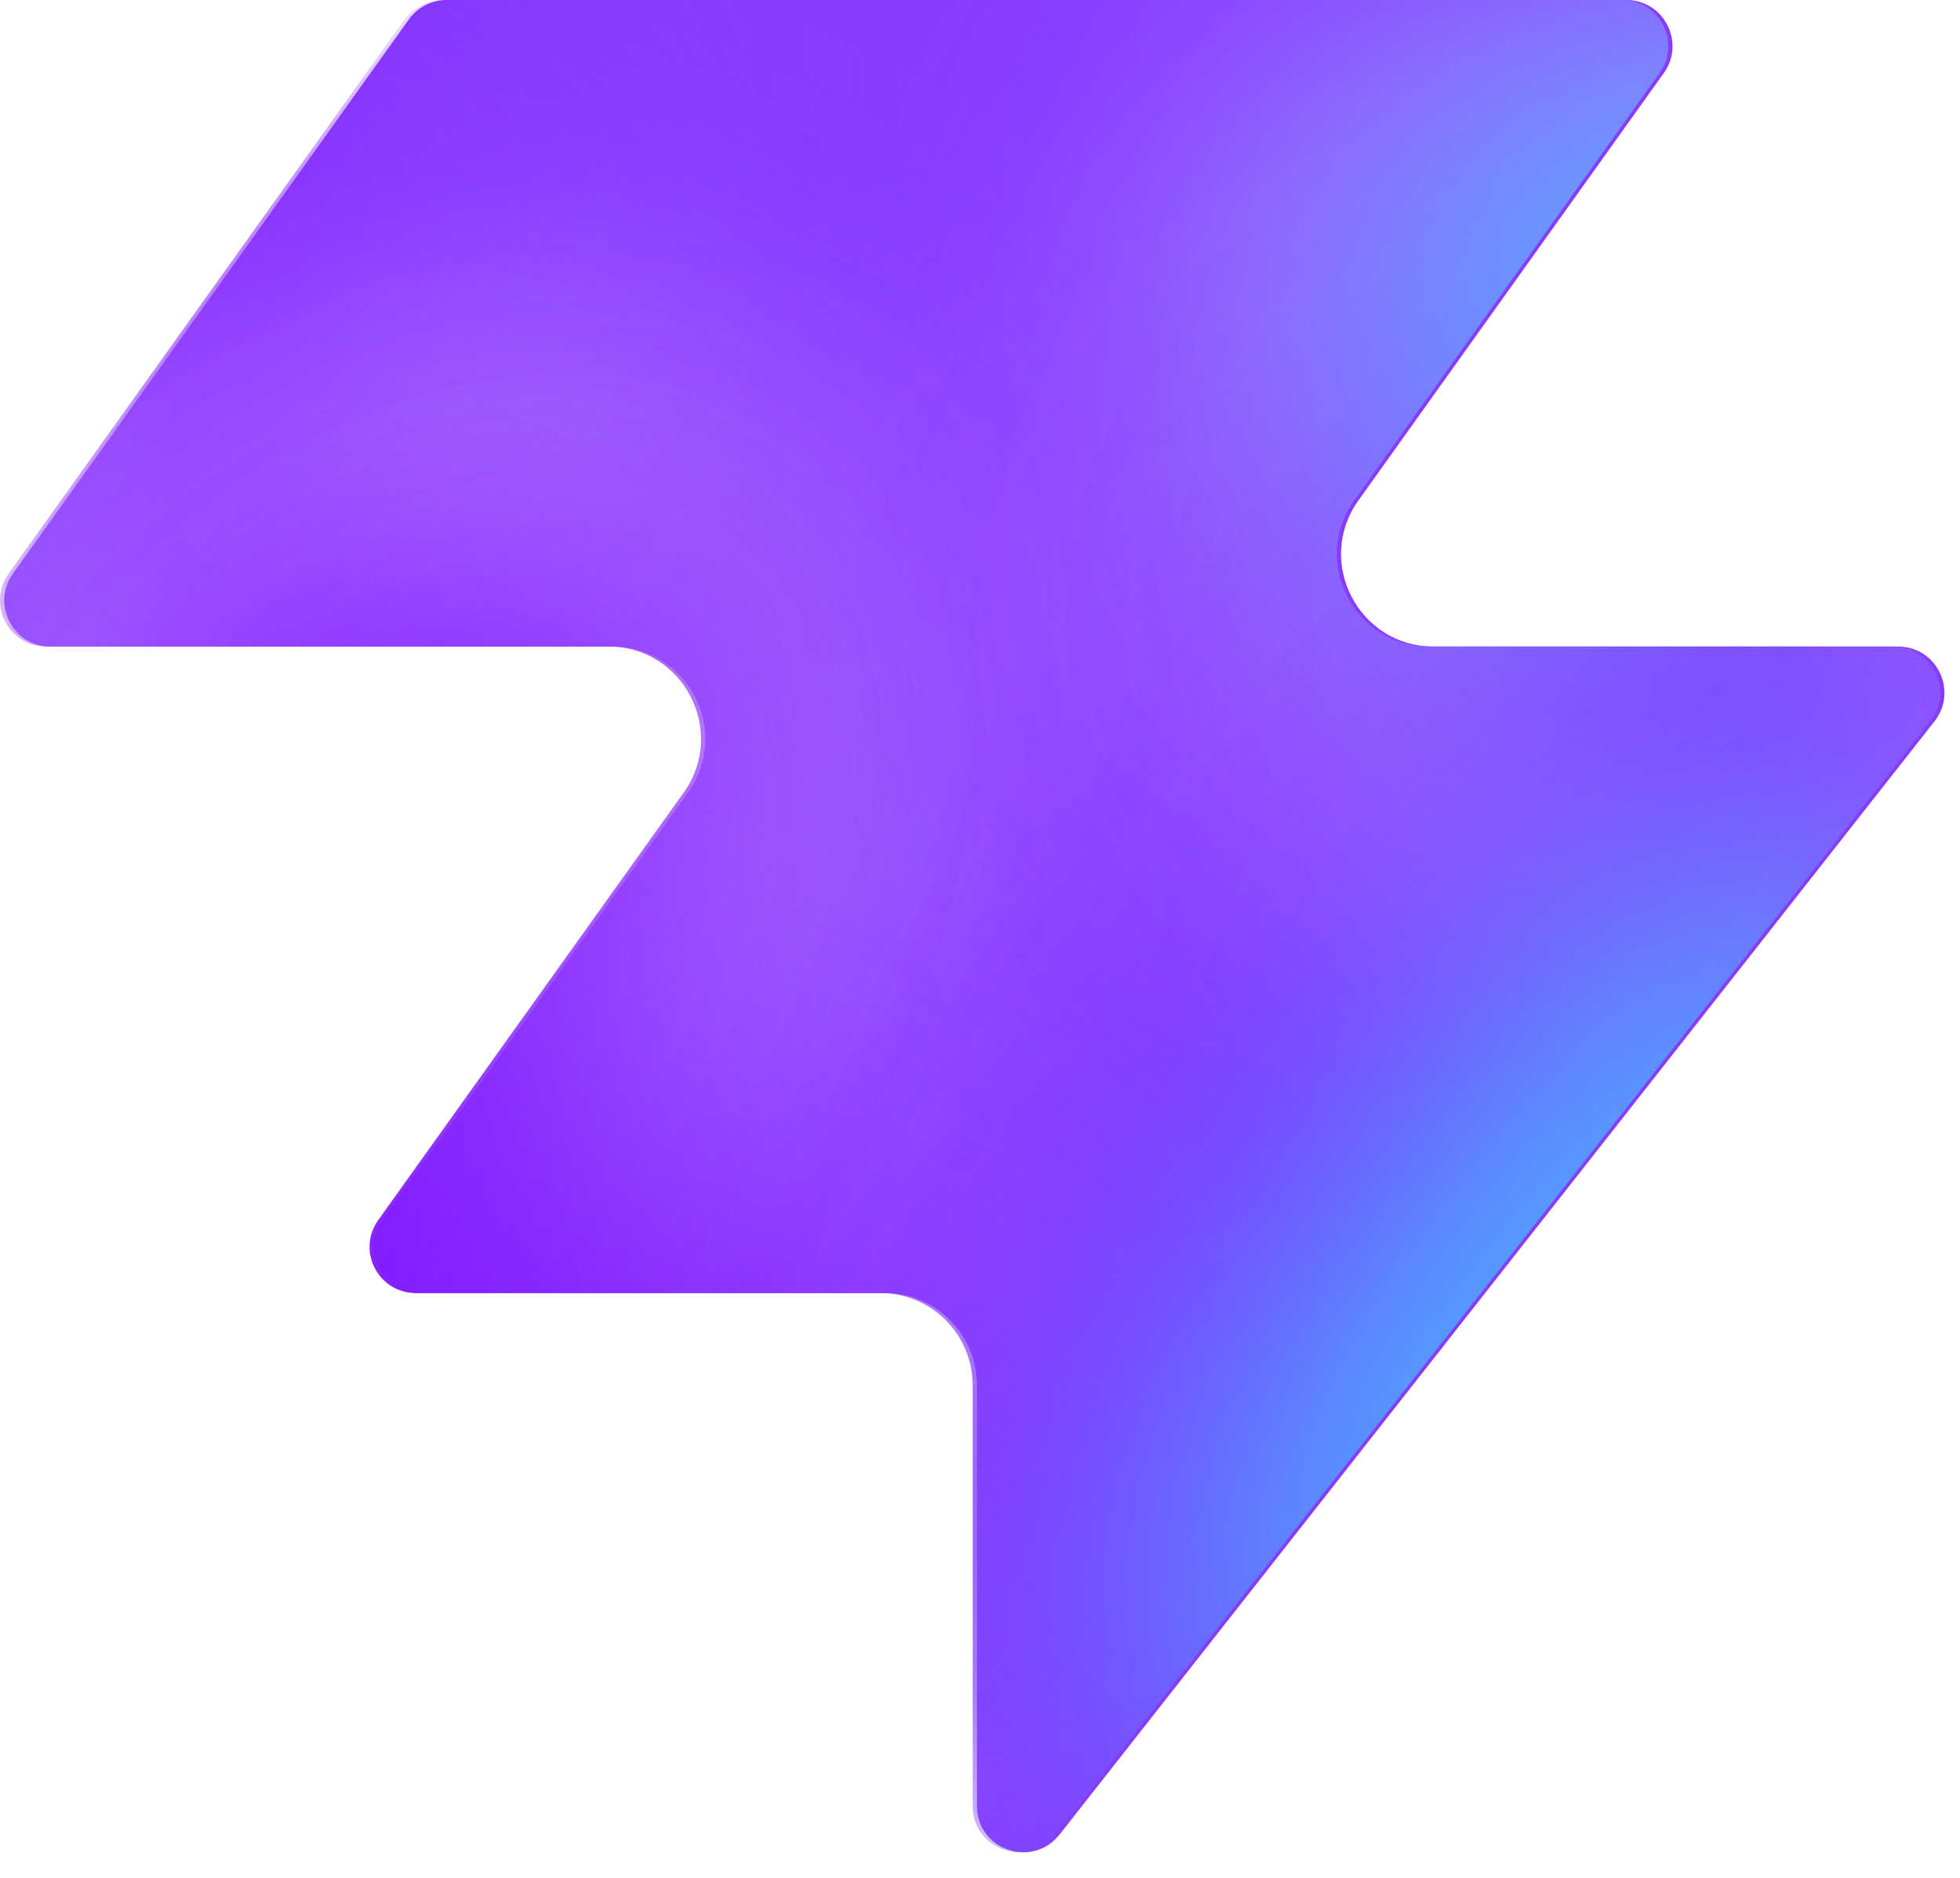
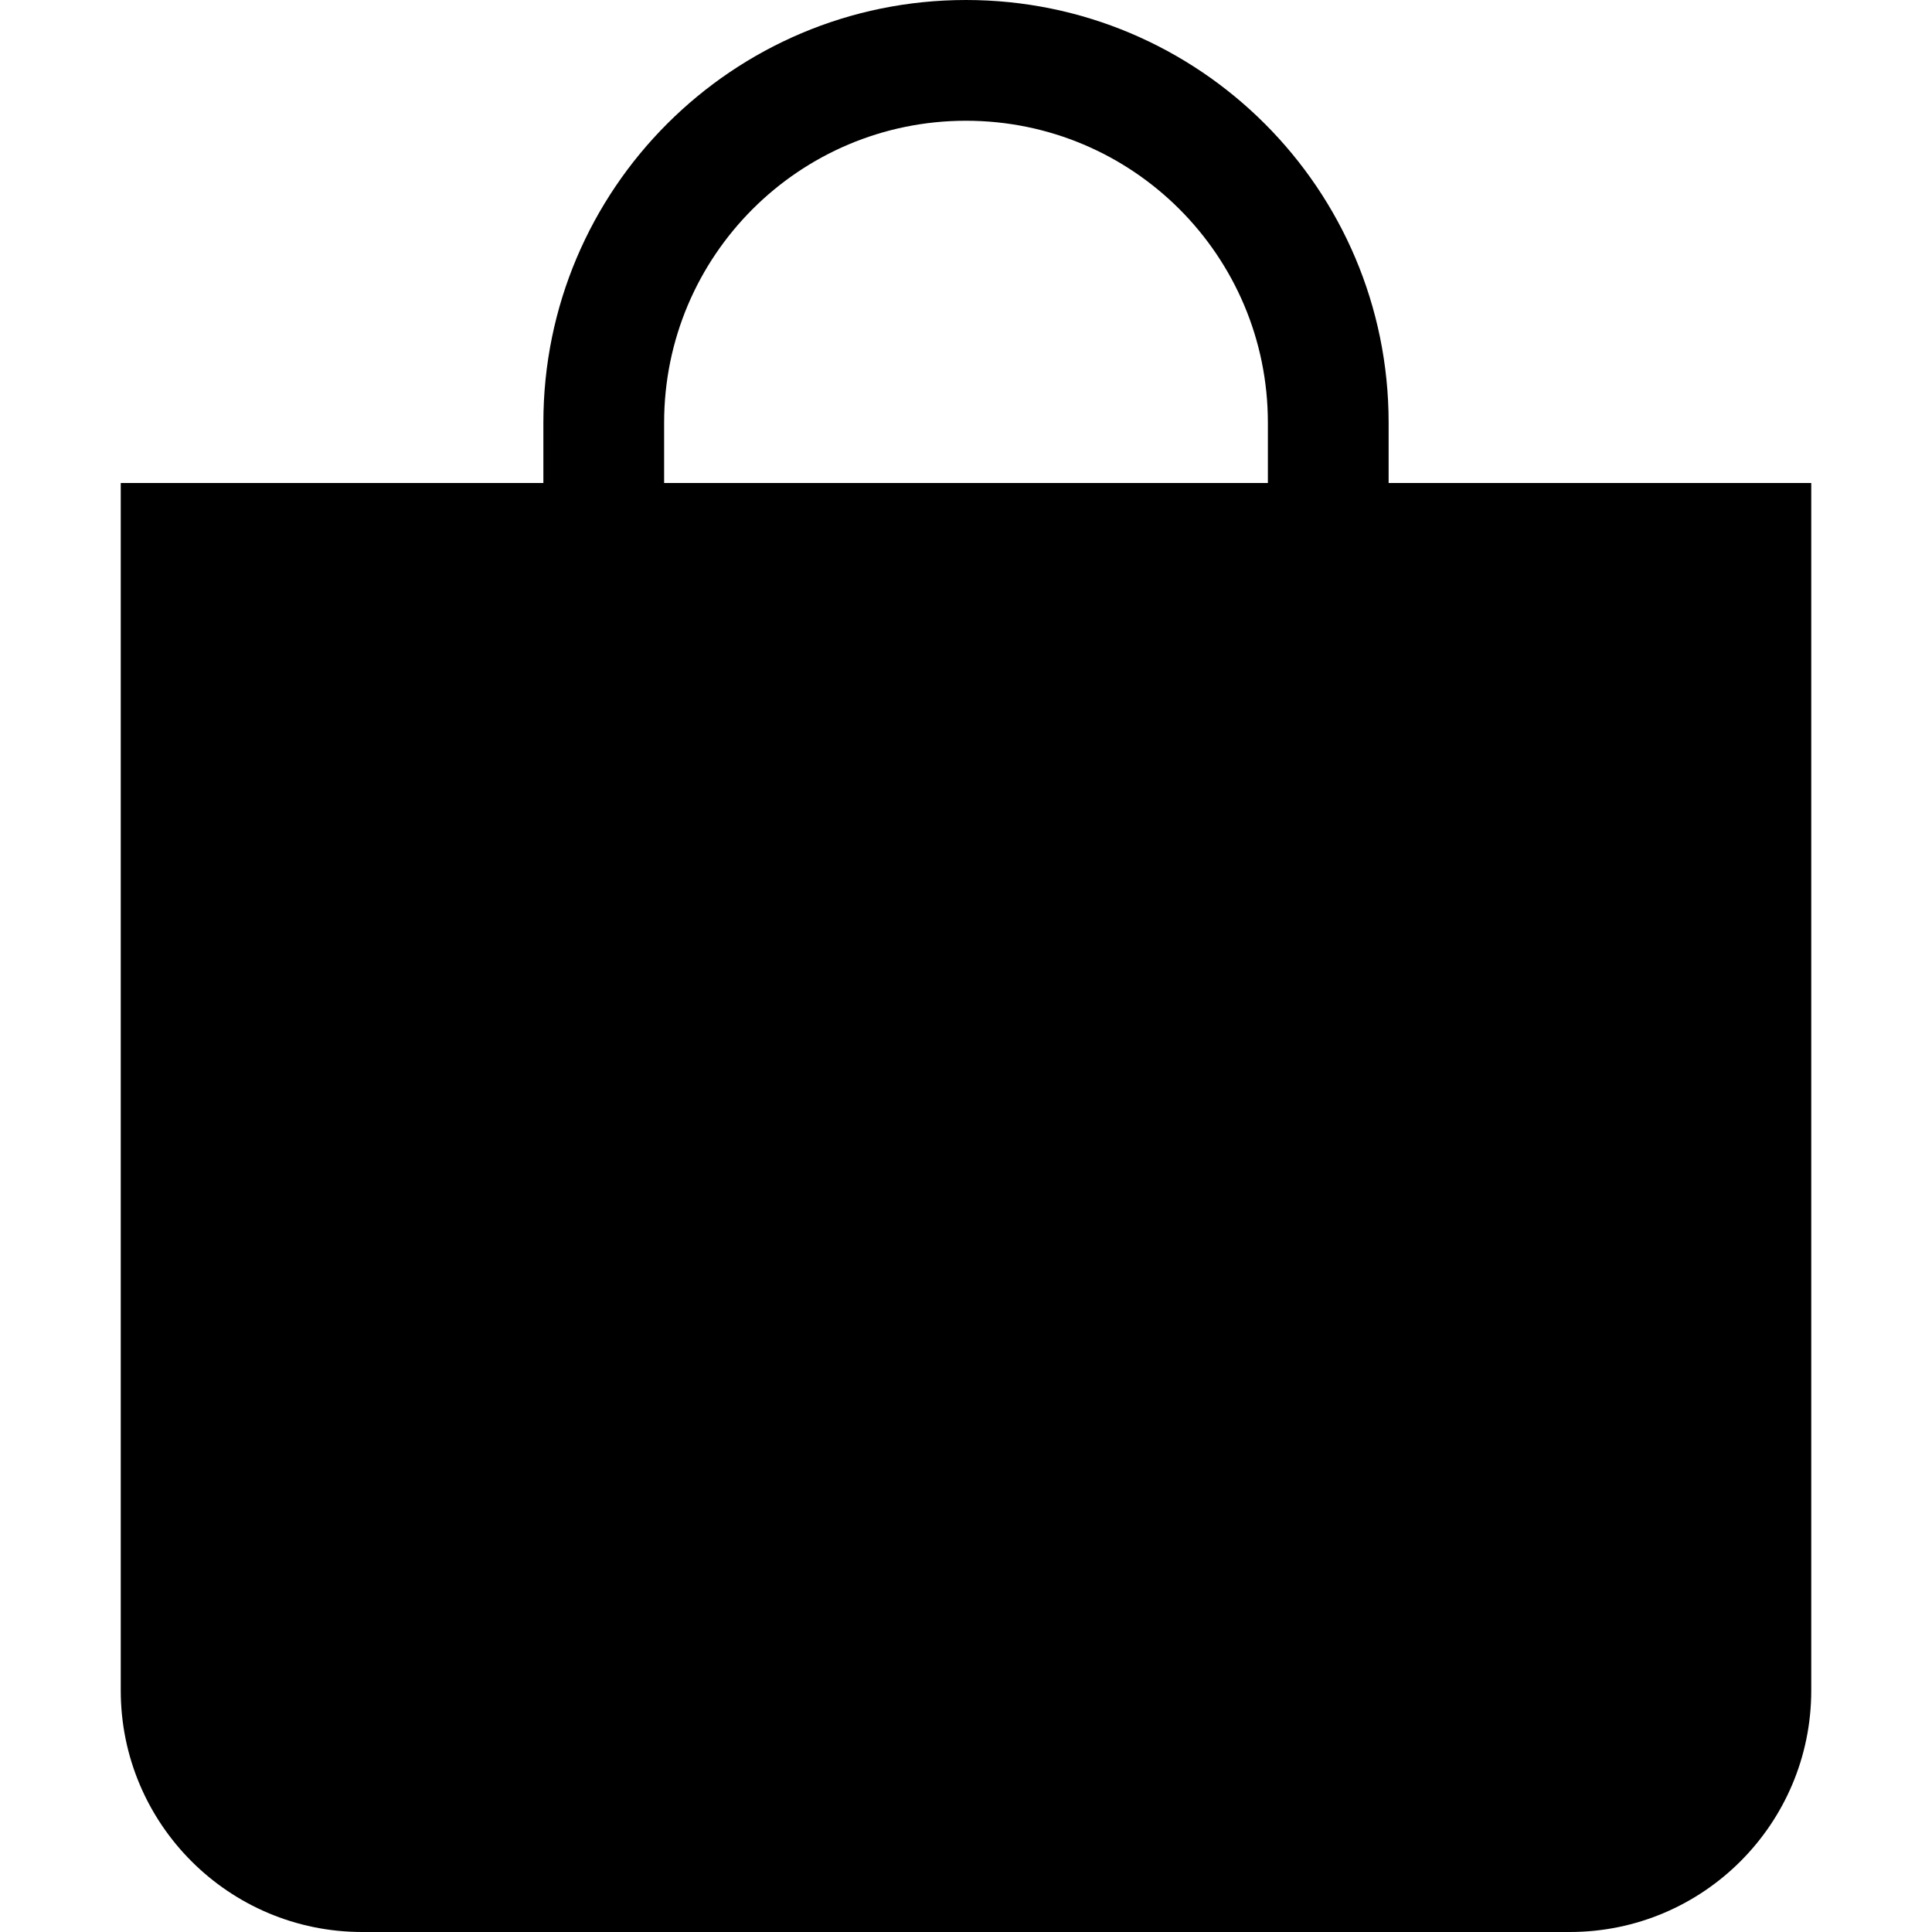
- <svg xmlns="http://www.w3.org/2000/svg" width="48" height="46" fill="none" viewBox="0 0 48 46">
-   <path fill="#863bff" d="M25.946 44.938c-.664.845-2.021.375-2.021-.698V33.937a2.26 2.26 0 0 0-2.262-2.262H10.287c-.92 0-1.456-1.04-.92-1.788l7.48-10.471c1.07-1.497 0-3.578-1.842-3.578H1.237c-.92 0-1.456-1.04-.92-1.788L10.013.474c.214-.297.556-.474.92-.474h28.894c.92 0 1.456 1.04.92 1.788l-7.48 10.471c-1.07 1.498 0 3.579 1.842 3.579h11.377c.943 0 1.473 1.088.89 1.83L25.947 44.94z" style="fill:#863bff;fill:color(display-p3 .525 .23 1);fill-opacity:1" />
-   <mask id="a" width="48" height="46" x="0" y="0" maskUnits="userSpaceOnUse" style="mask-type:alpha">
-     <path fill="#000" d="M25.842 44.938c-.664.844-2.021.375-2.021-.698V33.937a2.26 2.26 0 0 0-2.262-2.262H10.183c-.92 0-1.456-1.04-.92-1.788l7.48-10.471c1.07-1.498 0-3.579-1.842-3.579H1.133c-.92 0-1.456-1.04-.92-1.787L9.91.473c.214-.297.556-.474.92-.474h28.894c.92 0 1.456 1.04.92 1.788l-7.48 10.471c-1.07 1.498 0 3.578 1.842 3.578h11.377c.943 0 1.473 1.088.89 1.832L25.843 44.94z" style="fill:#000;fill-opacity:1" />
-   </mask>
-   <g mask="url(#a)">
-     <g filter="url(#b)">
-       <ellipse cx="5.508" cy="14.704" fill="#ede6ff" rx="5.508" ry="14.704" style="fill:#ede6ff;fill:color(display-p3 .927 .903 1);fill-opacity:1" transform="matrix(.00324 1 1 -.00324 -4.47 31.516)" />
-     </g>
-     <g filter="url(#c)">
-       <ellipse cx="10.399" cy="29.851" fill="#ede6ff" rx="10.399" ry="29.851" style="fill:#ede6ff;fill:color(display-p3 .927 .903 1);fill-opacity:1" transform="matrix(.00324 1 1 -.00324 -39.328 7.883)" />
-     </g>
-     <g filter="url(#d)">
-       <ellipse cx="5.508" cy="30.487" fill="#7e14ff" rx="5.508" ry="30.487" style="fill:#7e14ff;fill:color(display-p3 .492 .077 1);fill-opacity:1" transform="rotate(89.814 -25.913 -14.639)scale(1 -1)" />
-     </g>
-     <g filter="url(#e)">
-       <ellipse cx="5.508" cy="30.599" fill="#7e14ff" rx="5.508" ry="30.599" style="fill:#7e14ff;fill:color(display-p3 .492 .077 1);fill-opacity:1" transform="rotate(89.814 -32.644 -3.334)scale(1 -1)" />
-     </g>
-     <g filter="url(#f)">
-       <ellipse cx="5.508" cy="30.599" fill="#7e14ff" rx="5.508" ry="30.599" style="fill:#7e14ff;fill:color(display-p3 .492 .077 1);fill-opacity:1" transform="matrix(.00324 1 1 -.00324 -34.34 30.47)" />
-     </g>
-     <g filter="url(#g)">
-       <ellipse cx="14.072" cy="22.078" fill="#ede6ff" rx="14.072" ry="22.078" style="fill:#ede6ff;fill:color(display-p3 .927 .903 1);fill-opacity:1" transform="rotate(93.35 24.506 48.493)scale(-1 1)" />
-     </g>
-     <g filter="url(#h)">
-       <ellipse cx="3.47" cy="21.501" fill="#7e14ff" rx="3.47" ry="21.501" style="fill:#7e14ff;fill:color(display-p3 .492 .077 1);fill-opacity:1" transform="rotate(89.009 28.708 47.59)scale(-1 1)" />
-     </g>
-     <g filter="url(#i)">
-       <ellipse cx="3.47" cy="21.501" fill="#7e14ff" rx="3.47" ry="21.501" style="fill:#7e14ff;fill:color(display-p3 .492 .077 1);fill-opacity:1" transform="rotate(89.009 28.708 47.59)scale(-1 1)" />
-     </g>
-     <g filter="url(#j)">
-       <ellipse cx=".387" cy="8.972" fill="#7e14ff" rx="4.407" ry="29.108" style="fill:#7e14ff;fill:color(display-p3 .492 .077 1);fill-opacity:1" transform="rotate(39.51 .387 8.972)" />
-     </g>
-     <g filter="url(#k)">
-       <ellipse cx="47.523" cy="-6.092" fill="#7e14ff" rx="4.407" ry="29.108" style="fill:#7e14ff;fill:color(display-p3 .492 .077 1);fill-opacity:1" transform="rotate(37.892 47.523 -6.092)" />
-     </g>
-     <g filter="url(#l)">
-       <ellipse cx="41.412" cy="6.333" fill="#47bfff" rx="5.971" ry="9.665" style="fill:#47bfff;fill:color(display-p3 .28 .748 1);fill-opacity:1" transform="rotate(37.892 41.412 6.333)" />
-     </g>
-     <g filter="url(#m)">
-       <ellipse cx="-1.879" cy="38.332" fill="#7e14ff" rx="4.407" ry="29.108" style="fill:#7e14ff;fill:color(display-p3 .492 .077 1);fill-opacity:1" transform="rotate(37.892 -1.88 38.332)" />
-     </g>
-     <g filter="url(#n)">
-       <ellipse cx="-1.879" cy="38.332" fill="#7e14ff" rx="4.407" ry="29.108" style="fill:#7e14ff;fill:color(display-p3 .492 .077 1);fill-opacity:1" transform="rotate(37.892 -1.88 38.332)" />
-     </g>
-     <g filter="url(#o)">
-       <ellipse cx="35.651" cy="29.907" fill="#7e14ff" rx="4.407" ry="29.108" style="fill:#7e14ff;fill:color(display-p3 .492 .077 1);fill-opacity:1" transform="rotate(37.892 35.651 29.907)" />
-     </g>
-     <g filter="url(#p)">
-       <ellipse cx="38.418" cy="32.4" fill="#47bfff" rx="5.971" ry="15.297" style="fill:#47bfff;fill:color(display-p3 .28 .748 1);fill-opacity:1" transform="rotate(37.892 38.418 32.4)" />
-     </g>
-   </g>
-   <defs>
-     <filter id="b" width="60.045" height="41.654" x="-19.77" y="16.149" color-interpolation-filters="sRGB" filterUnits="userSpaceOnUse">
-       <feFlood flood-opacity="0" result="BackgroundImageFix" />
-       <feBlend in="SourceGraphic" in2="BackgroundImageFix" result="shape" />
-       <feGaussianBlur result="effect1_foregroundBlur_2002_17158" stdDeviation="7.659" />
-     </filter>
-     <filter id="c" width="90.34" height="51.437" x="-54.613" y="-7.533" color-interpolation-filters="sRGB" filterUnits="userSpaceOnUse">
-       <feFlood flood-opacity="0" result="BackgroundImageFix" />
-       <feBlend in="SourceGraphic" in2="BackgroundImageFix" result="shape" />
-       <feGaussianBlur result="effect1_foregroundBlur_2002_17158" stdDeviation="7.659" />
-     </filter>
-     <filter id="d" width="79.355" height="29.4" x="-49.64" y="2.03" color-interpolation-filters="sRGB" filterUnits="userSpaceOnUse">
-       <feFlood flood-opacity="0" result="BackgroundImageFix" />
-       <feBlend in="SourceGraphic" in2="BackgroundImageFix" result="shape" />
-       <feGaussianBlur result="effect1_foregroundBlur_2002_17158" stdDeviation="4.596" />
-     </filter>
-     <filter id="e" width="79.579" height="29.4" x="-45.045" y="20.029" color-interpolation-filters="sRGB" filterUnits="userSpaceOnUse">
-       <feFlood flood-opacity="0" result="BackgroundImageFix" />
-       <feBlend in="SourceGraphic" in2="BackgroundImageFix" result="shape" />
-       <feGaussianBlur result="effect1_foregroundBlur_2002_17158" stdDeviation="4.596" />
-     </filter>
-     <filter id="f" width="79.579" height="29.4" x="-43.513" y="21.178" color-interpolation-filters="sRGB" filterUnits="userSpaceOnUse">
-       <feFlood flood-opacity="0" result="BackgroundImageFix" />
-       <feBlend in="SourceGraphic" in2="BackgroundImageFix" result="shape" />
-       <feGaussianBlur result="effect1_foregroundBlur_2002_17158" stdDeviation="4.596" />
-     </filter>
-     <filter id="g" width="74.749" height="58.852" x="15.756" y="-17.901" color-interpolation-filters="sRGB" filterUnits="userSpaceOnUse">
-       <feFlood flood-opacity="0" result="BackgroundImageFix" />
-       <feBlend in="SourceGraphic" in2="BackgroundImageFix" result="shape" />
-       <feGaussianBlur result="effect1_foregroundBlur_2002_17158" stdDeviation="7.659" />
-     </filter>
-     <filter id="h" width="61.377" height="25.362" x="23.548" y="2.284" color-interpolation-filters="sRGB" filterUnits="userSpaceOnUse">
-       <feFlood flood-opacity="0" result="BackgroundImageFix" />
-       <feBlend in="SourceGraphic" in2="BackgroundImageFix" result="shape" />
-       <feGaussianBlur result="effect1_foregroundBlur_2002_17158" stdDeviation="4.596" />
-     </filter>
-     <filter id="i" width="61.377" height="25.362" x="23.548" y="2.284" color-interpolation-filters="sRGB" filterUnits="userSpaceOnUse">
-       <feFlood flood-opacity="0" result="BackgroundImageFix" />
-       <feBlend in="SourceGraphic" in2="BackgroundImageFix" result="shape" />
-       <feGaussianBlur result="effect1_foregroundBlur_2002_17158" stdDeviation="4.596" />
-     </filter>
-     <filter id="j" width="56.045" height="63.649" x="-27.636" y="-22.853" color-interpolation-filters="sRGB" filterUnits="userSpaceOnUse">
-       <feFlood flood-opacity="0" result="BackgroundImageFix" />
-       <feBlend in="SourceGraphic" in2="BackgroundImageFix" result="shape" />
-       <feGaussianBlur result="effect1_foregroundBlur_2002_17158" stdDeviation="4.596" />
-     </filter>
-     <filter id="k" width="54.814" height="64.646" x="20.116" y="-38.415" color-interpolation-filters="sRGB" filterUnits="userSpaceOnUse">
-       <feFlood flood-opacity="0" result="BackgroundImageFix" />
-       <feBlend in="SourceGraphic" in2="BackgroundImageFix" result="shape" />
-       <feGaussianBlur result="effect1_foregroundBlur_2002_17158" stdDeviation="4.596" />
-     </filter>
-     <filter id="l" width="33.541" height="35.313" x="24.641" y="-11.323" color-interpolation-filters="sRGB" filterUnits="userSpaceOnUse">
-       <feFlood flood-opacity="0" result="BackgroundImageFix" />
-       <feBlend in="SourceGraphic" in2="BackgroundImageFix" result="shape" />
-       <feGaussianBlur result="effect1_foregroundBlur_2002_17158" stdDeviation="4.596" />
-     </filter>
-     <filter id="m" width="54.814" height="64.646" x="-29.286" y="6.009" color-interpolation-filters="sRGB" filterUnits="userSpaceOnUse">
-       <feFlood flood-opacity="0" result="BackgroundImageFix" />
-       <feBlend in="SourceGraphic" in2="BackgroundImageFix" result="shape" />
-       <feGaussianBlur result="effect1_foregroundBlur_2002_17158" stdDeviation="4.596" />
-     </filter>
-     <filter id="n" width="54.814" height="64.646" x="-29.286" y="6.009" color-interpolation-filters="sRGB" filterUnits="userSpaceOnUse">
-       <feFlood flood-opacity="0" result="BackgroundImageFix" />
-       <feBlend in="SourceGraphic" in2="BackgroundImageFix" result="shape" />
-       <feGaussianBlur result="effect1_foregroundBlur_2002_17158" stdDeviation="4.596" />
-     </filter>
-     <filter id="o" width="54.814" height="64.646" x="8.244" y="-2.416" color-interpolation-filters="sRGB" filterUnits="userSpaceOnUse">
-       <feFlood flood-opacity="0" result="BackgroundImageFix" />
-       <feBlend in="SourceGraphic" in2="BackgroundImageFix" result="shape" />
-       <feGaussianBlur result="effect1_foregroundBlur_2002_17158" stdDeviation="4.596" />
-     </filter>
-     <filter id="p" width="39.409" height="43.623" x="18.713" y="10.588" color-interpolation-filters="sRGB" filterUnits="userSpaceOnUse">
-       <feFlood flood-opacity="0" result="BackgroundImageFix" />
-       <feBlend in="SourceGraphic" in2="BackgroundImageFix" result="shape" />
-       <feGaussianBlur result="effect1_foregroundBlur_2002_17158" stdDeviation="4.596" />
-     </filter>
-   </defs>
+ <svg xmlns="http://www.w3.org/2000/svg" width="48" height="48" fill="currentColor" class="bi bi-bag-fill" viewBox="0 0 16 16">
+   <path d="M8 1a2.5 2.5 0 0 1 2.5 2.5V4h-5v-.5A2.5 2.5 0 0 1 8 1zm3.5 3v-.5a3.5 3.5 0 1 0-7 0V4H1v10a2 2 0 0 0 2 2h10a2 2 0 0 0 2-2V4h-3.5z" />
</svg>
